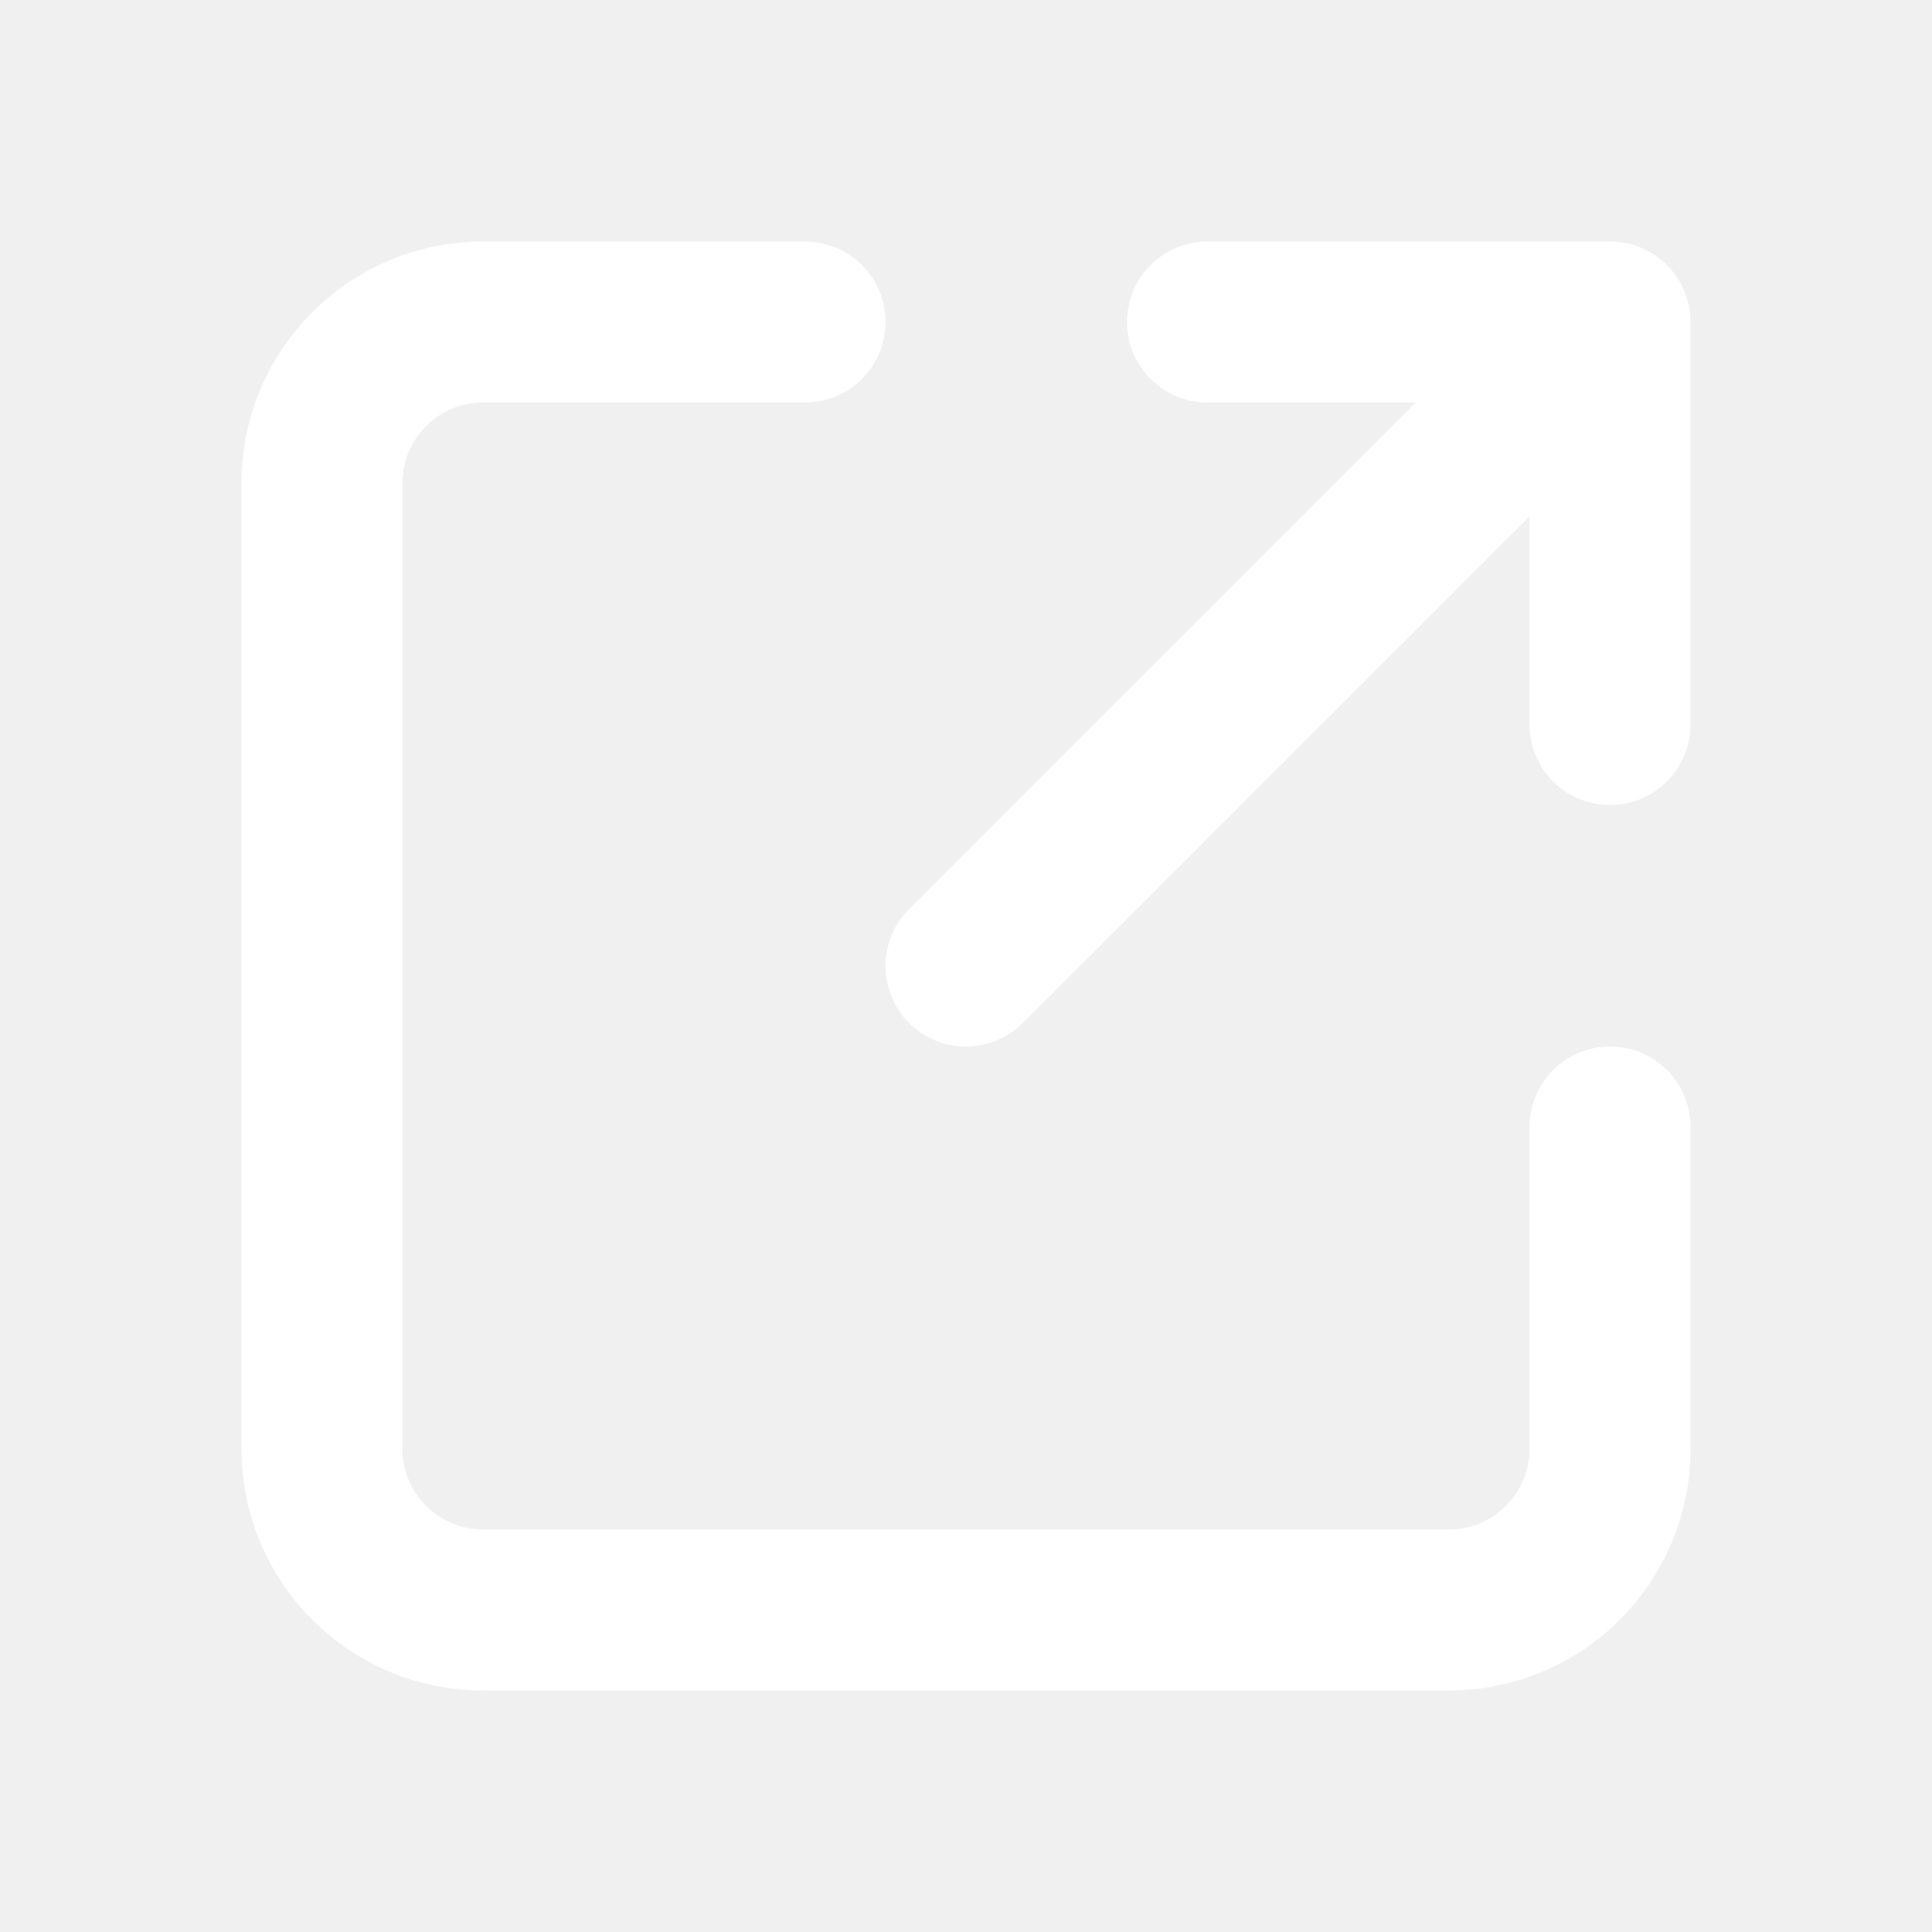
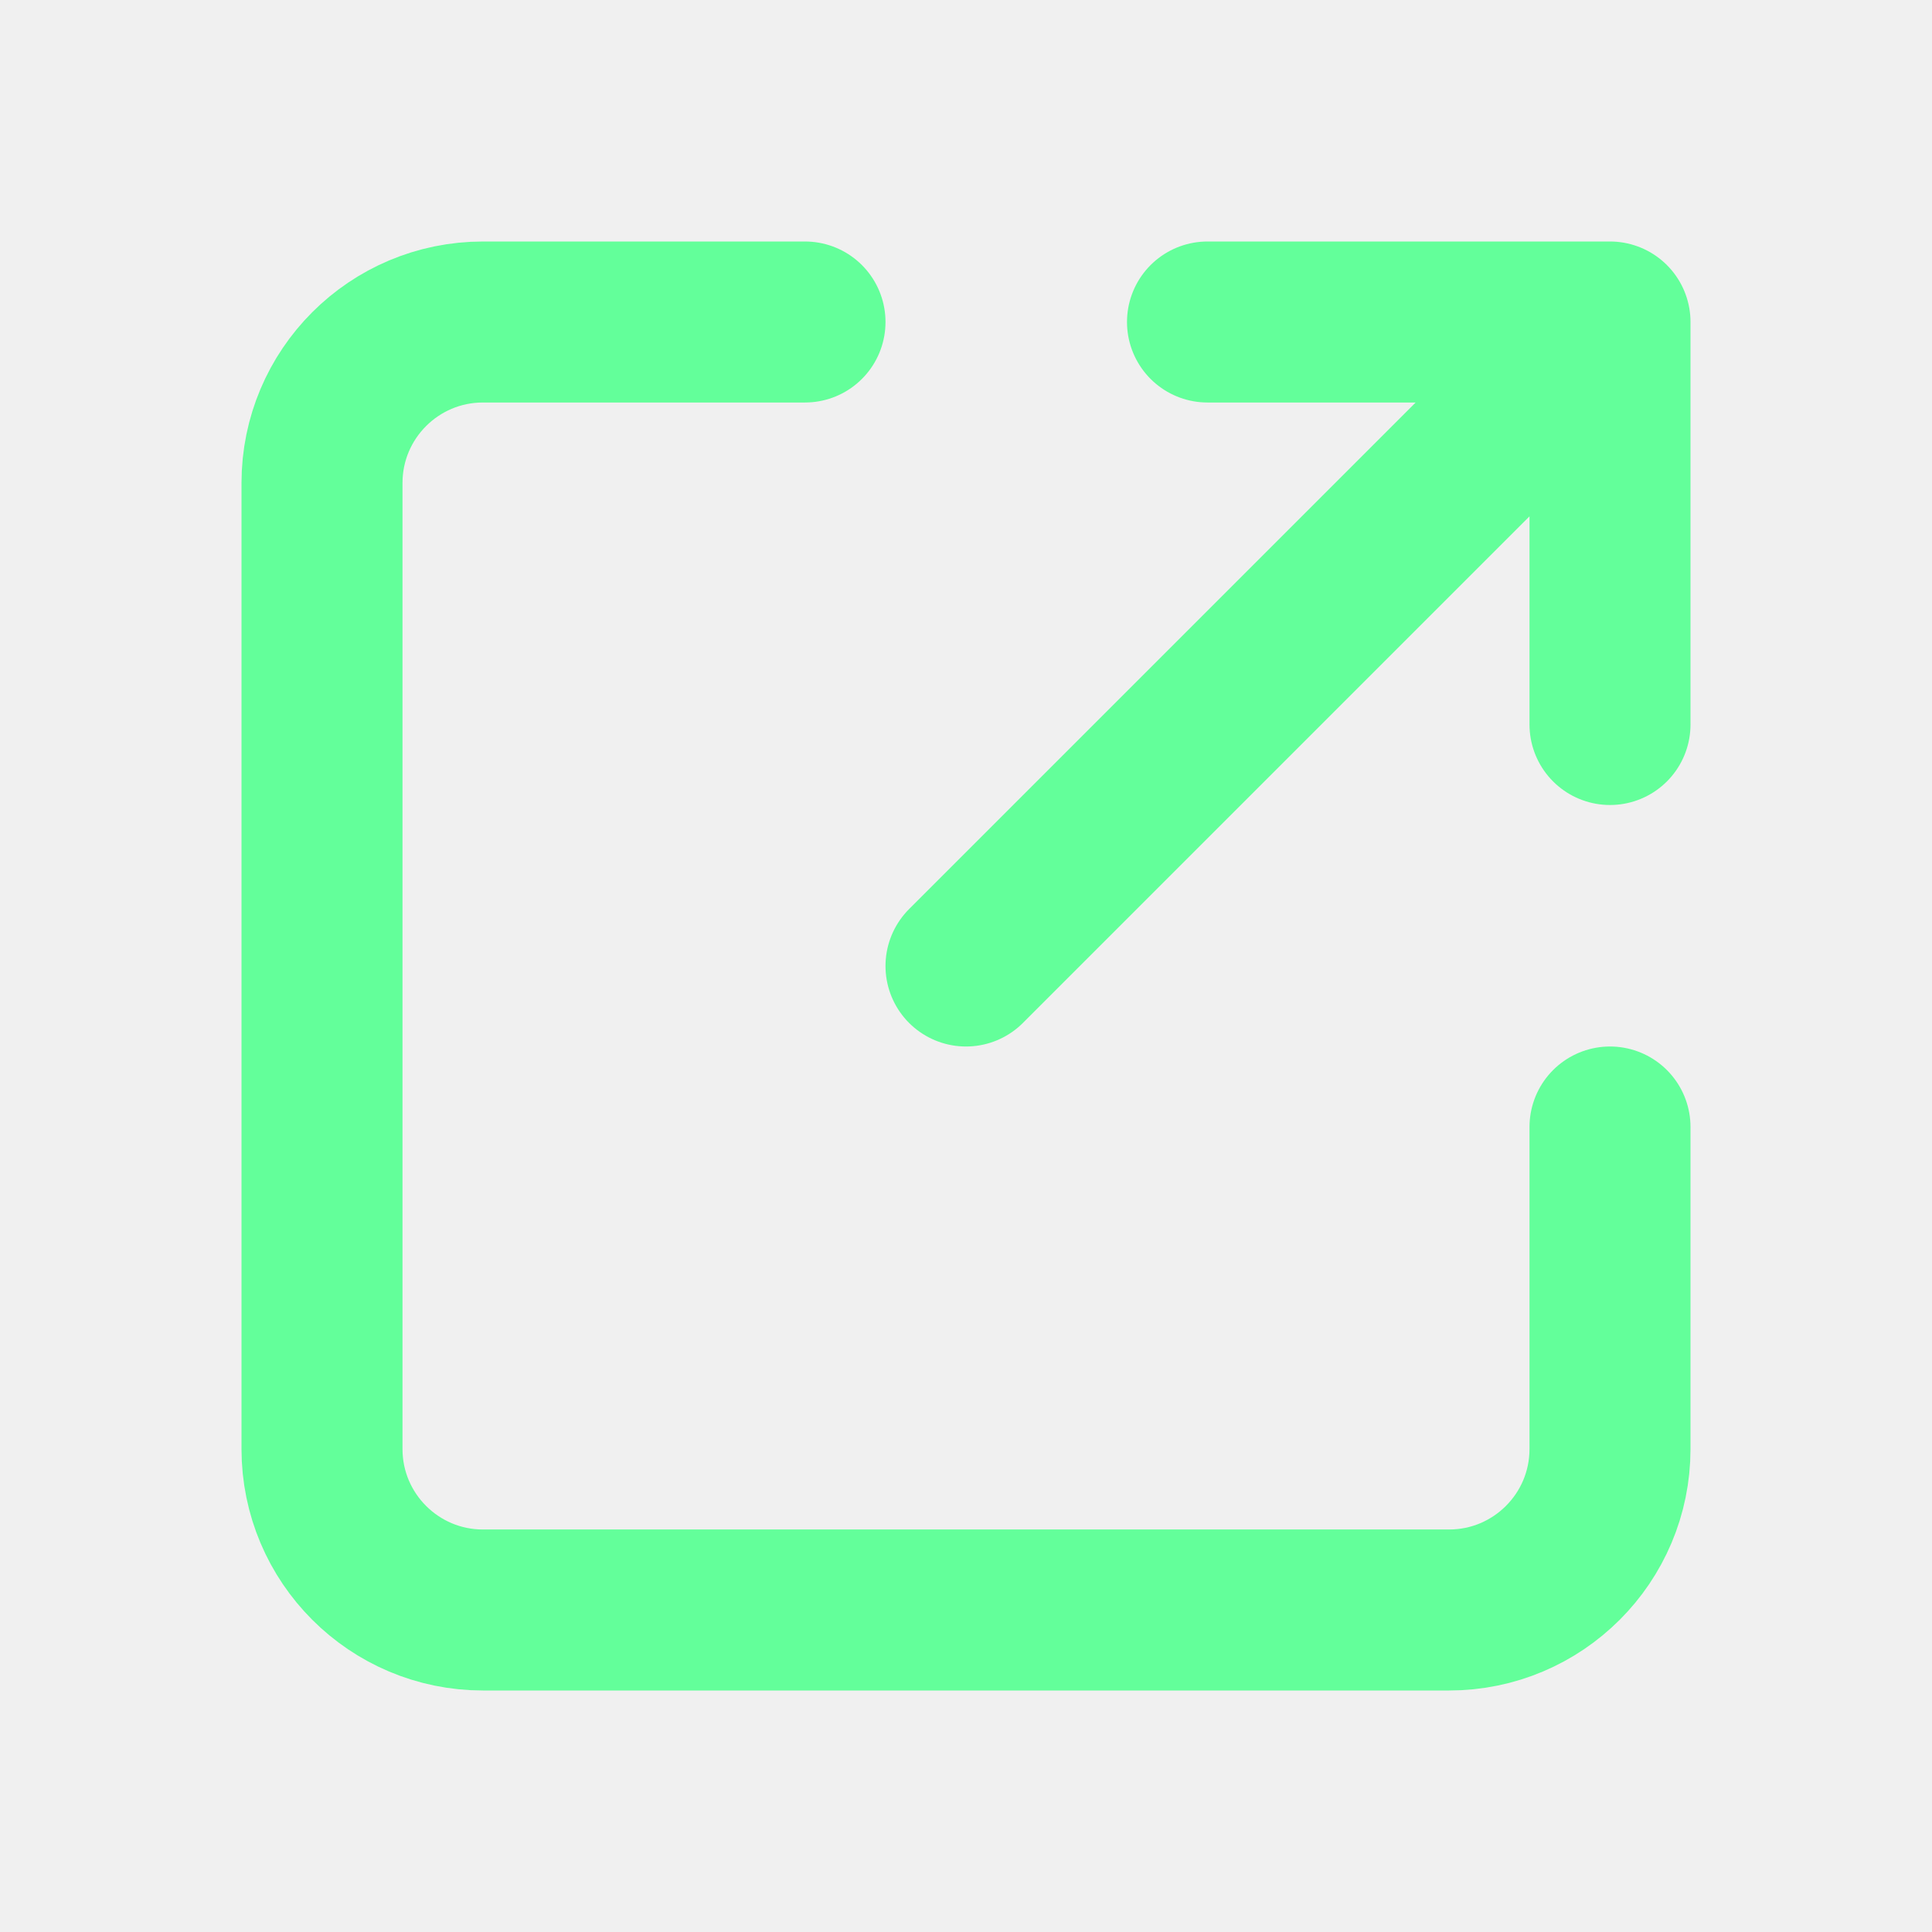
<svg xmlns="http://www.w3.org/2000/svg" width="24" height="24" viewBox="0 0 24 24">
-   <path fill="none" stroke="#fff" stroke-linecap="round" stroke-linejoin="round" stroke-width="2" d="M10 4H6a2 2 0 0 0-2 2v12a2 2 0 0 0 2 2h12a2 2 0 0 0 2-2v-4m-8-2l8-8m0 0v5m0-5h-5" />
+   <path fill="none" stroke="#63FF9A" stroke-linecap="round" stroke-linejoin="round" stroke-width="2" d="M10 4H6a2 2 0 0 0-2 2v12a2 2 0 0 0 2 2h12a2 2 0 0 0 2-2v-4m-8-2l8-8m0 0v5m0-5h-5" />
</svg>
